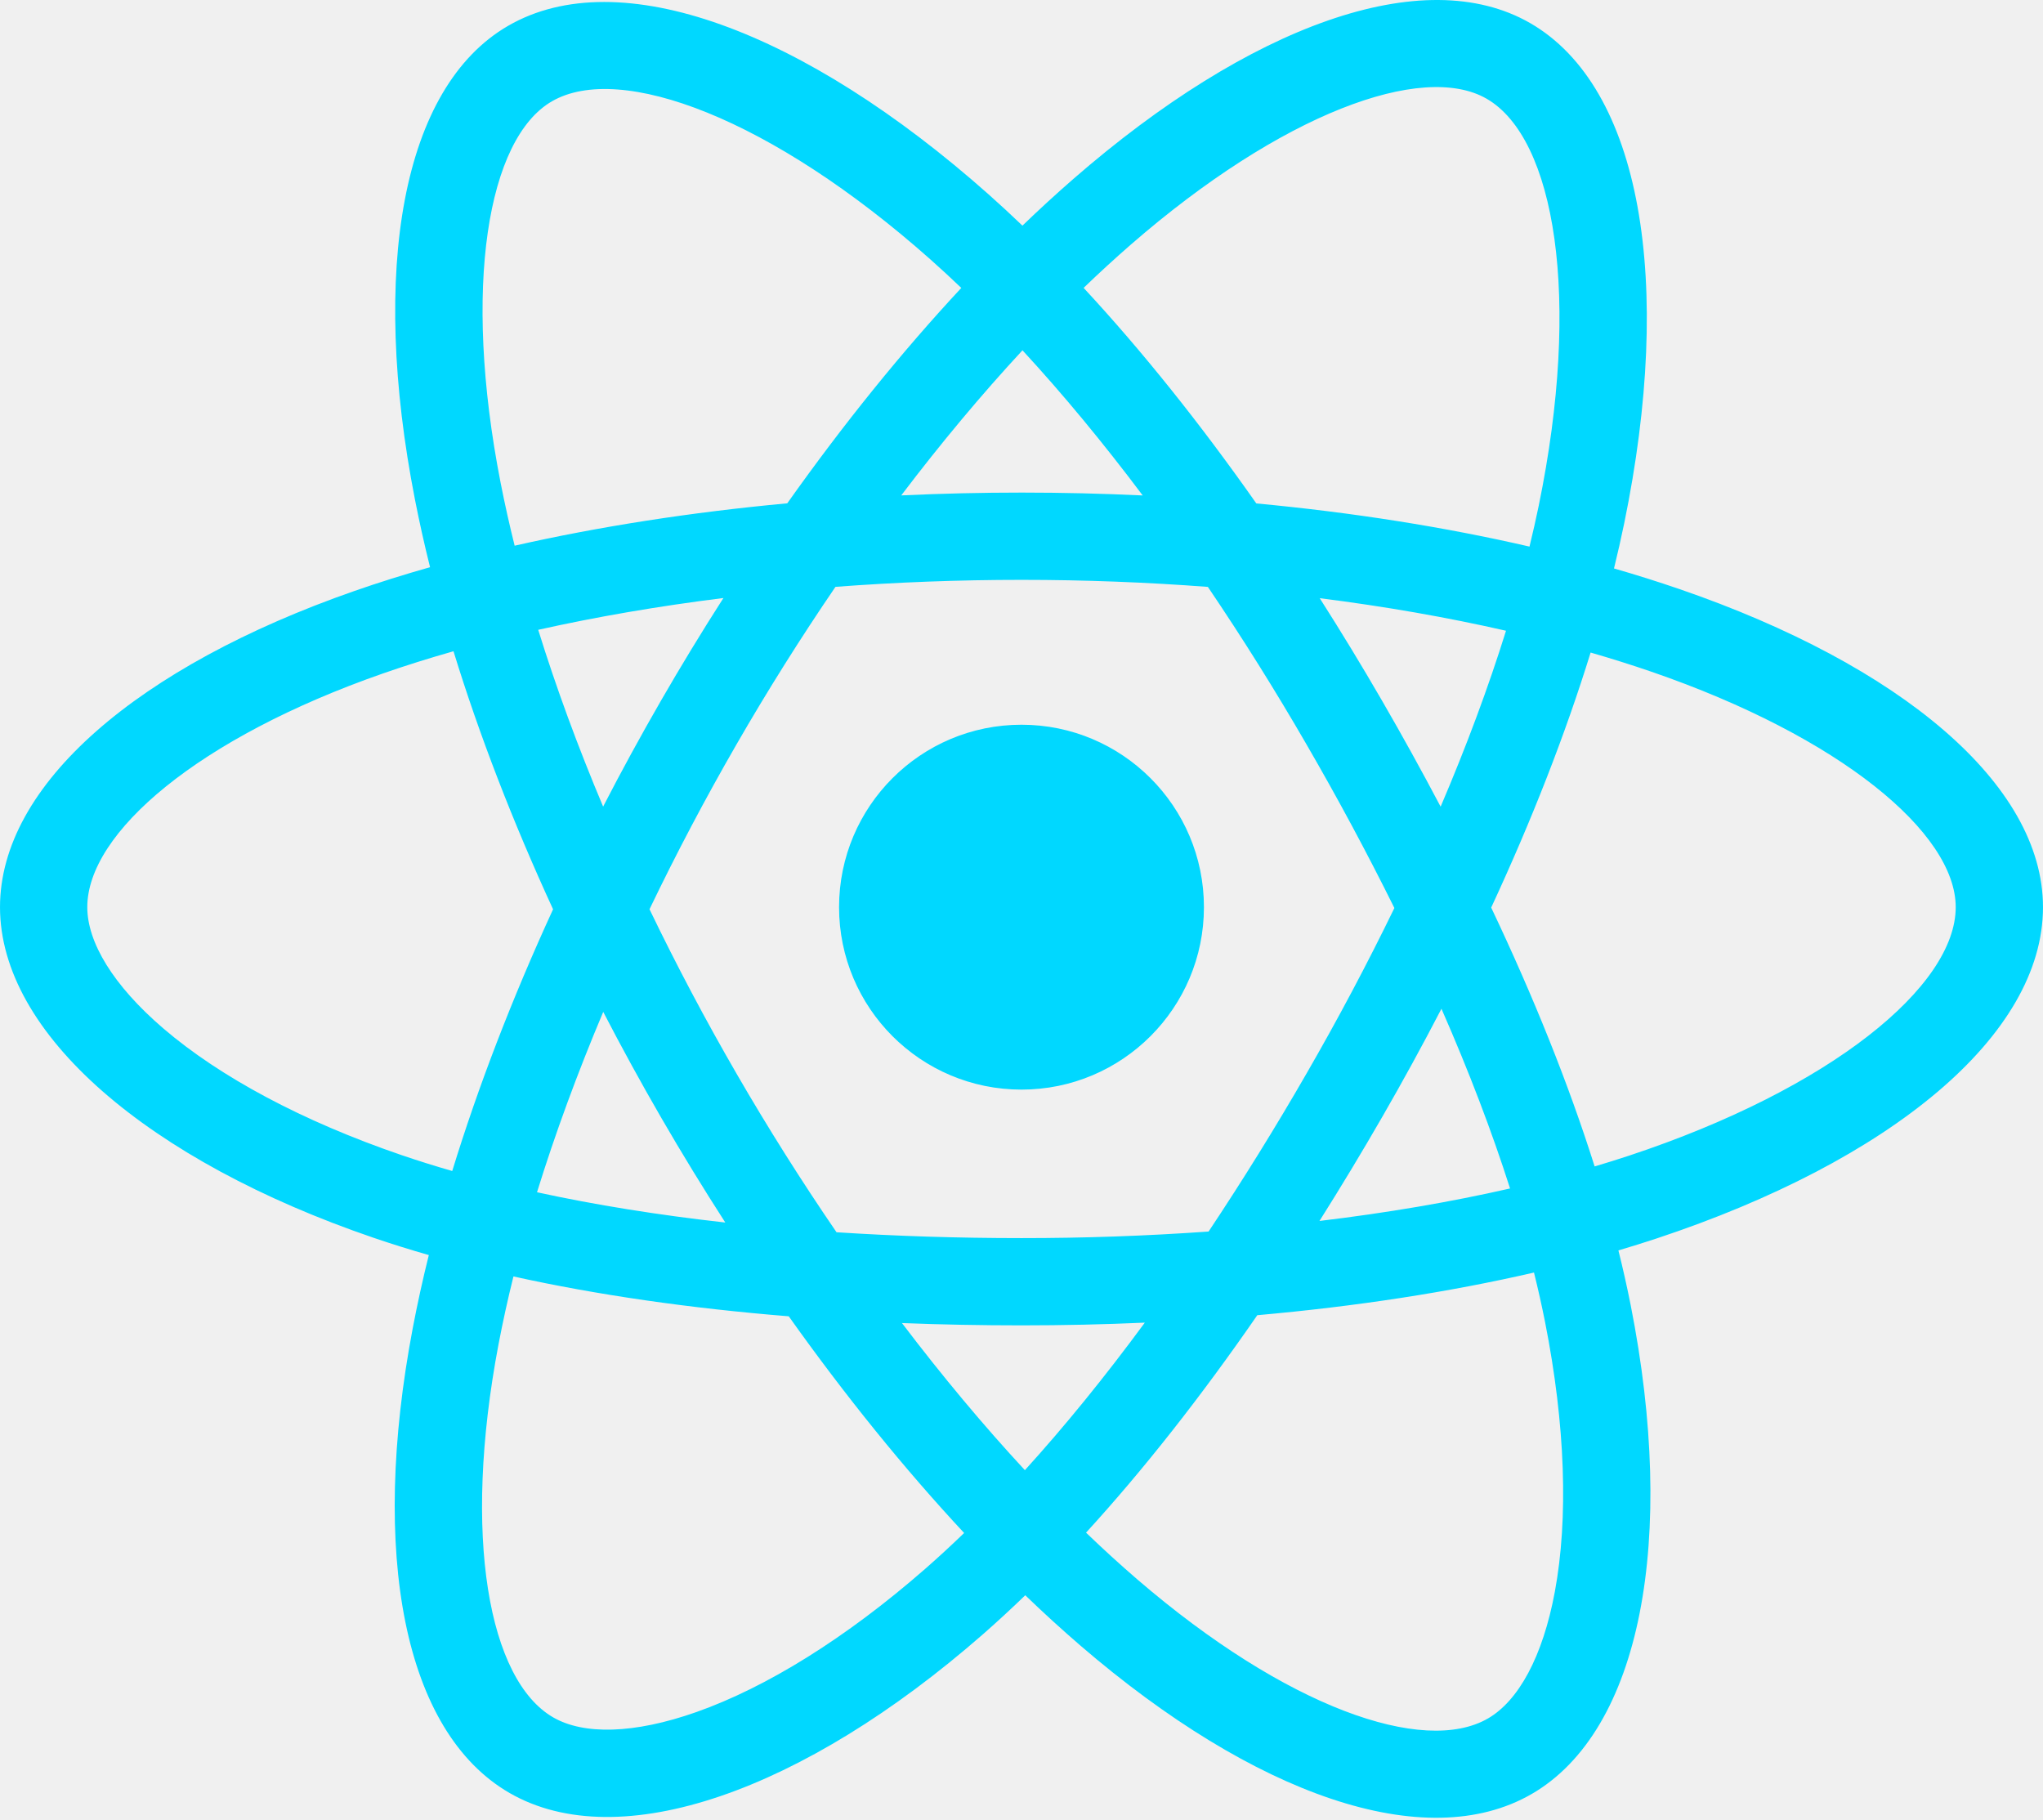
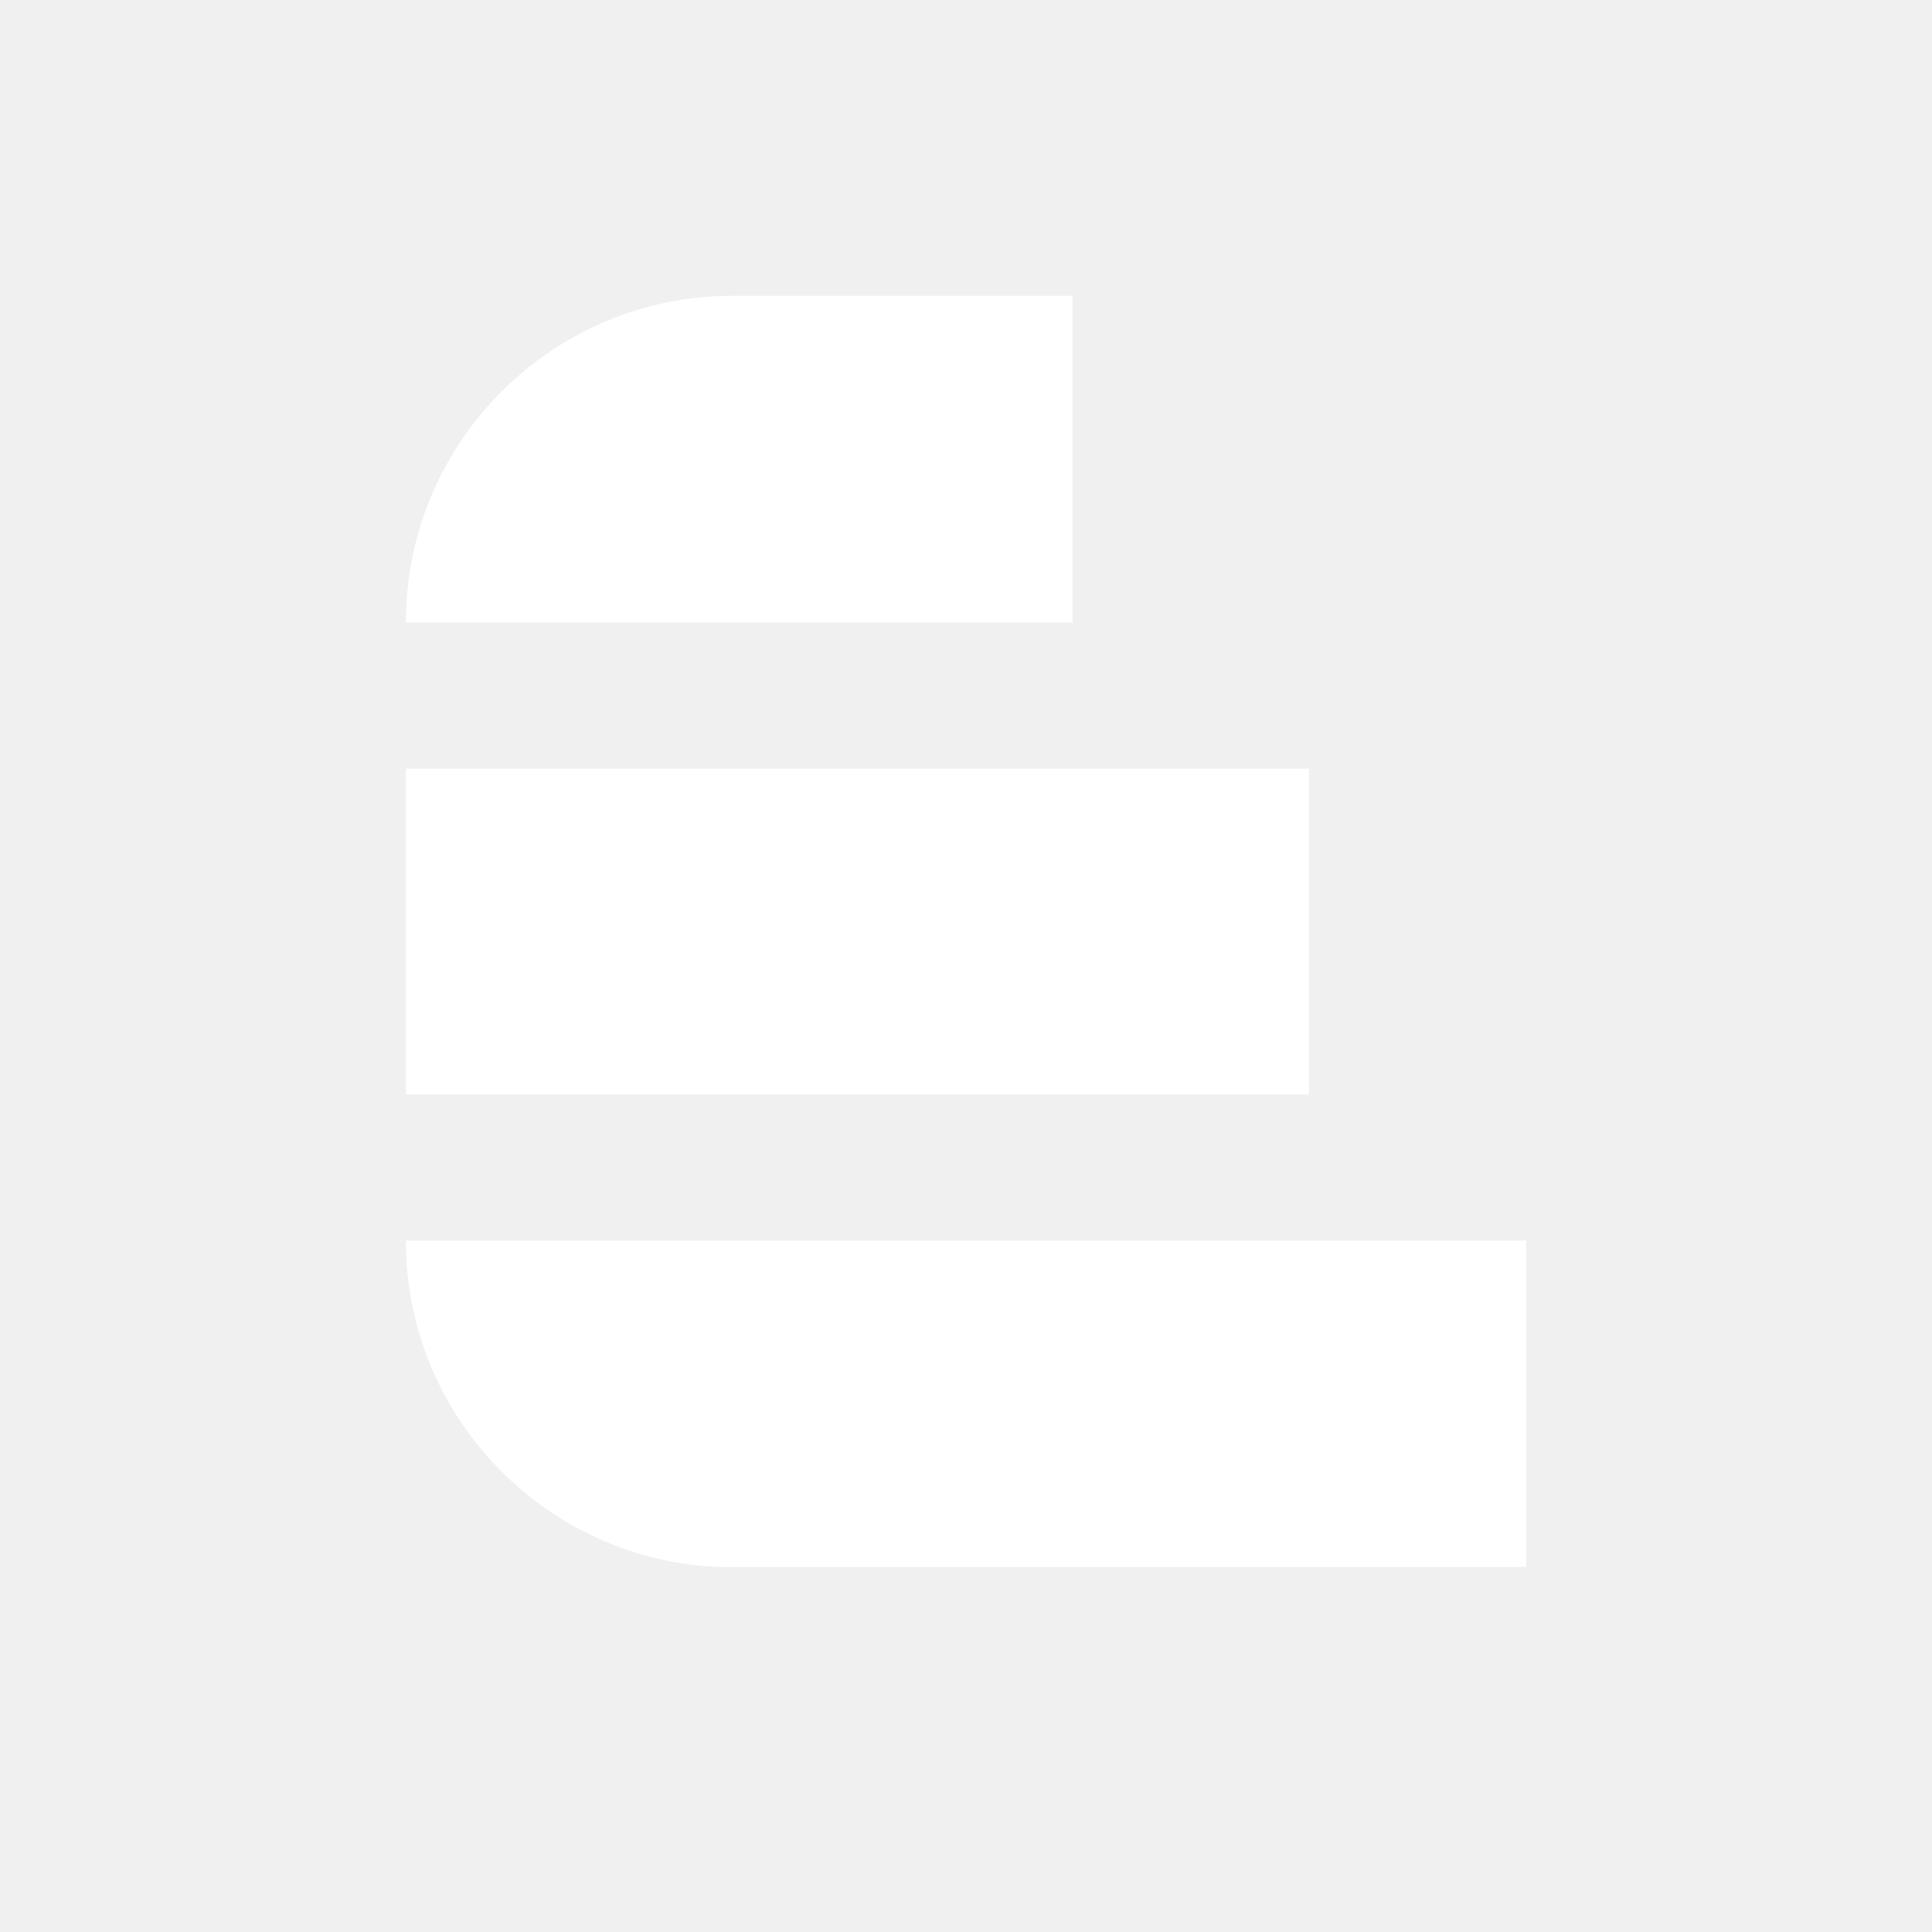
- <svg xmlns="http://www.w3.org/2000/svg" aria-hidden="true" role="img" class="iconify iconify--logos" width="35.93" height="32" preserveAspectRatio="xMidYMid meet" viewBox="0 0 256 228">
-   <path fill="#00D8FF" d="M210.483 73.824a171.49 171.49 0 0 0-8.24-2.597c.465-1.9.893-3.777 1.273-5.621c6.238-30.281 2.16-54.676-11.769-62.708c-13.355-7.7-35.196.329-57.254 19.526a171.23 171.23 0 0 0-6.375 5.848a155.866 155.866 0 0 0-4.241-3.917C100.759 3.829 77.587-4.822 63.673 3.233C50.33 10.957 46.379 33.89 51.995 62.588a170.974 170.974 0 0 0 1.892 8.48c-3.28.932-6.445 1.924-9.474 2.98C17.309 83.498 0 98.307 0 113.668c0 15.865 18.582 31.778 46.812 41.427a145.52 145.52 0 0 0 6.921 2.165a167.467 167.467 0 0 0-2.01 9.138c-5.354 28.2-1.173 50.591 12.134 58.266c13.744 7.926 36.812-.22 59.273-19.855a145.567 145.567 0 0 0 5.342-4.923a168.064 168.064 0 0 0 6.92 6.314c21.758 18.722 43.246 26.282 56.54 18.586c13.731-7.949 18.194-32.003 12.4-61.268a145.016 145.016 0 0 0-1.535-6.842c1.62-.48 3.21-.974 4.76-1.488c29.348-9.723 48.443-25.443 48.443-41.52c0-15.417-17.868-30.326-45.517-39.844Zm-6.365 70.984c-1.4.463-2.836.91-4.3 1.345c-3.24-10.257-7.612-21.163-12.963-32.432c5.106-11 9.31-21.767 12.459-31.957c2.619.758 5.16 1.557 7.61 2.4c23.69 8.156 38.14 20.213 38.14 29.504c0 9.896-15.606 22.743-40.946 31.14Zm-10.514 20.834c2.562 12.94 2.927 24.64 1.23 33.787c-1.524 8.219-4.59 13.698-8.382 15.893c-8.067 4.67-25.32-1.4-43.927-17.412a156.726 156.726 0 0 1-6.437-5.87c7.214-7.889 14.423-17.06 21.459-27.246c12.376-1.098 24.068-2.894 34.671-5.345a134.17 134.17 0 0 1 1.386 6.193ZM87.276 214.515c-7.882 2.783-14.16 2.863-17.955.675c-8.075-4.657-11.432-22.636-6.853-46.752a156.923 156.923 0 0 1 1.869-8.499c10.486 2.32 22.093 3.988 34.498 4.994c7.084 9.967 14.501 19.128 21.976 27.15a134.668 134.668 0 0 1-4.877 4.492c-9.933 8.682-19.886 14.842-28.658 17.94ZM50.35 144.747c-12.483-4.267-22.792-9.812-29.858-15.863c-6.35-5.437-9.555-10.836-9.555-15.216c0-9.322 13.897-21.212 37.076-29.293c2.813-.98 5.757-1.905 8.812-2.773c3.204 10.42 7.406 21.315 12.477 32.332c-5.137 11.18-9.399 22.249-12.634 32.792a134.718 134.718 0 0 1-6.318-1.979Zm12.378-84.26c-4.811-24.587-1.616-43.134 6.425-47.789c8.564-4.958 27.502 2.111 47.463 19.835a144.318 144.318 0 0 1 3.841 3.545c-7.438 7.987-14.787 17.08-21.808 26.988c-12.04 1.116-23.565 2.908-34.161 5.309a160.342 160.342 0 0 1-1.76-7.887Zm110.427 27.268a347.8 347.8 0 0 0-7.785-12.803c8.168 1.033 15.994 2.404 23.343 4.08c-2.206 7.072-4.956 14.465-8.193 22.045a381.151 381.151 0 0 0-7.365-13.322Zm-45.032-43.861c5.044 5.465 10.096 11.566 15.065 18.186a322.04 322.04 0 0 0-30.257-.006c4.974-6.559 10.069-12.652 15.192-18.18ZM82.802 87.83a323.167 323.167 0 0 0-7.227 13.238c-3.184-7.553-5.909-14.98-8.134-22.152c7.304-1.634 15.093-2.97 23.209-3.984a321.524 321.524 0 0 0-7.848 12.897Zm8.081 65.352c-8.385-.936-16.291-2.203-23.593-3.793c2.26-7.3 5.045-14.885 8.298-22.6a321.187 321.187 0 0 0 7.257 13.246c2.594 4.48 5.28 8.868 8.038 13.147Zm37.542 31.03c-5.184-5.592-10.354-11.779-15.403-18.433c4.902.192 9.899.29 14.978.29c5.218 0 10.376-.117 15.453-.343c-4.985 6.774-10.018 12.97-15.028 18.486Zm52.198-57.817c3.422 7.8 6.306 15.345 8.596 22.52c-7.422 1.694-15.436 3.058-23.88 4.071a382.417 382.417 0 0 0 7.859-13.026a347.403 347.403 0 0 0 7.425-13.565Zm-16.898 8.101a358.557 358.557 0 0 1-12.281 19.815a329.4 329.4 0 0 1-23.444.823c-7.967 0-15.716-.248-23.178-.732a310.202 310.202 0 0 1-12.513-19.846h.001a307.41 307.41 0 0 1-10.923-20.627a310.278 310.278 0 0 1 10.89-20.637l-.001.001a307.318 307.318 0 0 1 12.413-19.761c7.613-.576 15.42-.876 23.31-.876H128c7.926 0 15.743.303 23.354.883a329.357 329.357 0 0 1 12.335 19.695a358.489 358.489 0 0 1 11.036 20.54a329.472 329.472 0 0 1-11 20.722Zm22.56-122.124c8.572 4.944 11.906 24.881 6.52 51.026c-.344 1.668-.73 3.367-1.15 5.09c-10.622-2.452-22.155-4.275-34.23-5.408c-7.034-10.017-14.323-19.124-21.64-27.008a160.789 160.789 0 0 1 5.888-5.4c18.9-16.447 36.564-22.941 44.612-18.3ZM128 90.808c12.625 0 22.86 10.235 22.86 22.86s-10.235 22.86-22.86 22.86s-22.86-10.235-22.86-22.86s10.235-22.86 22.86-22.86Z" />
+ <svg xmlns="http://www.w3.org/2000/svg" width="2000" zoomAndPan="magnify" viewBox="0 0 1500 1500" height="2000" preserveAspectRatio="xMidYMid meet" version="1.0">
+   <defs>
+     <clipPath id="d731f1addb">
+       <path d="M 315 229.652 L 1184.996 229.652 L 1184.996 1216.652 L 315 1216.652 Z M 315 229.652 " clip-rule="nonzero" />
+     </clipPath>
+   </defs>
+   <g clip-path="url(#d731f1addb)">
+     <path fill="#ffffff" d="M 1016.309 849.711 L 315.121 849.711 L 315.121 596.789 L 1016.309 596.789 Z M 315.121 483.176 L 315.121 483.344 L 832.754 483.344 L 832.754 229.652 L 568.75 229.652 C 428.812 229.652 315.121 343.242 315.121 483.176 Z M 1184.918 963.156 L 315.121 963.156 L 315.121 963.32 C 315.121 1103.234 428.812 1216.844 568.75 1216.844 L 1184.918 1216.844 Z M 1184.918 963.156 " fill-opacity="1" fill-rule="nonzero" />
+   </g>
</svg>
